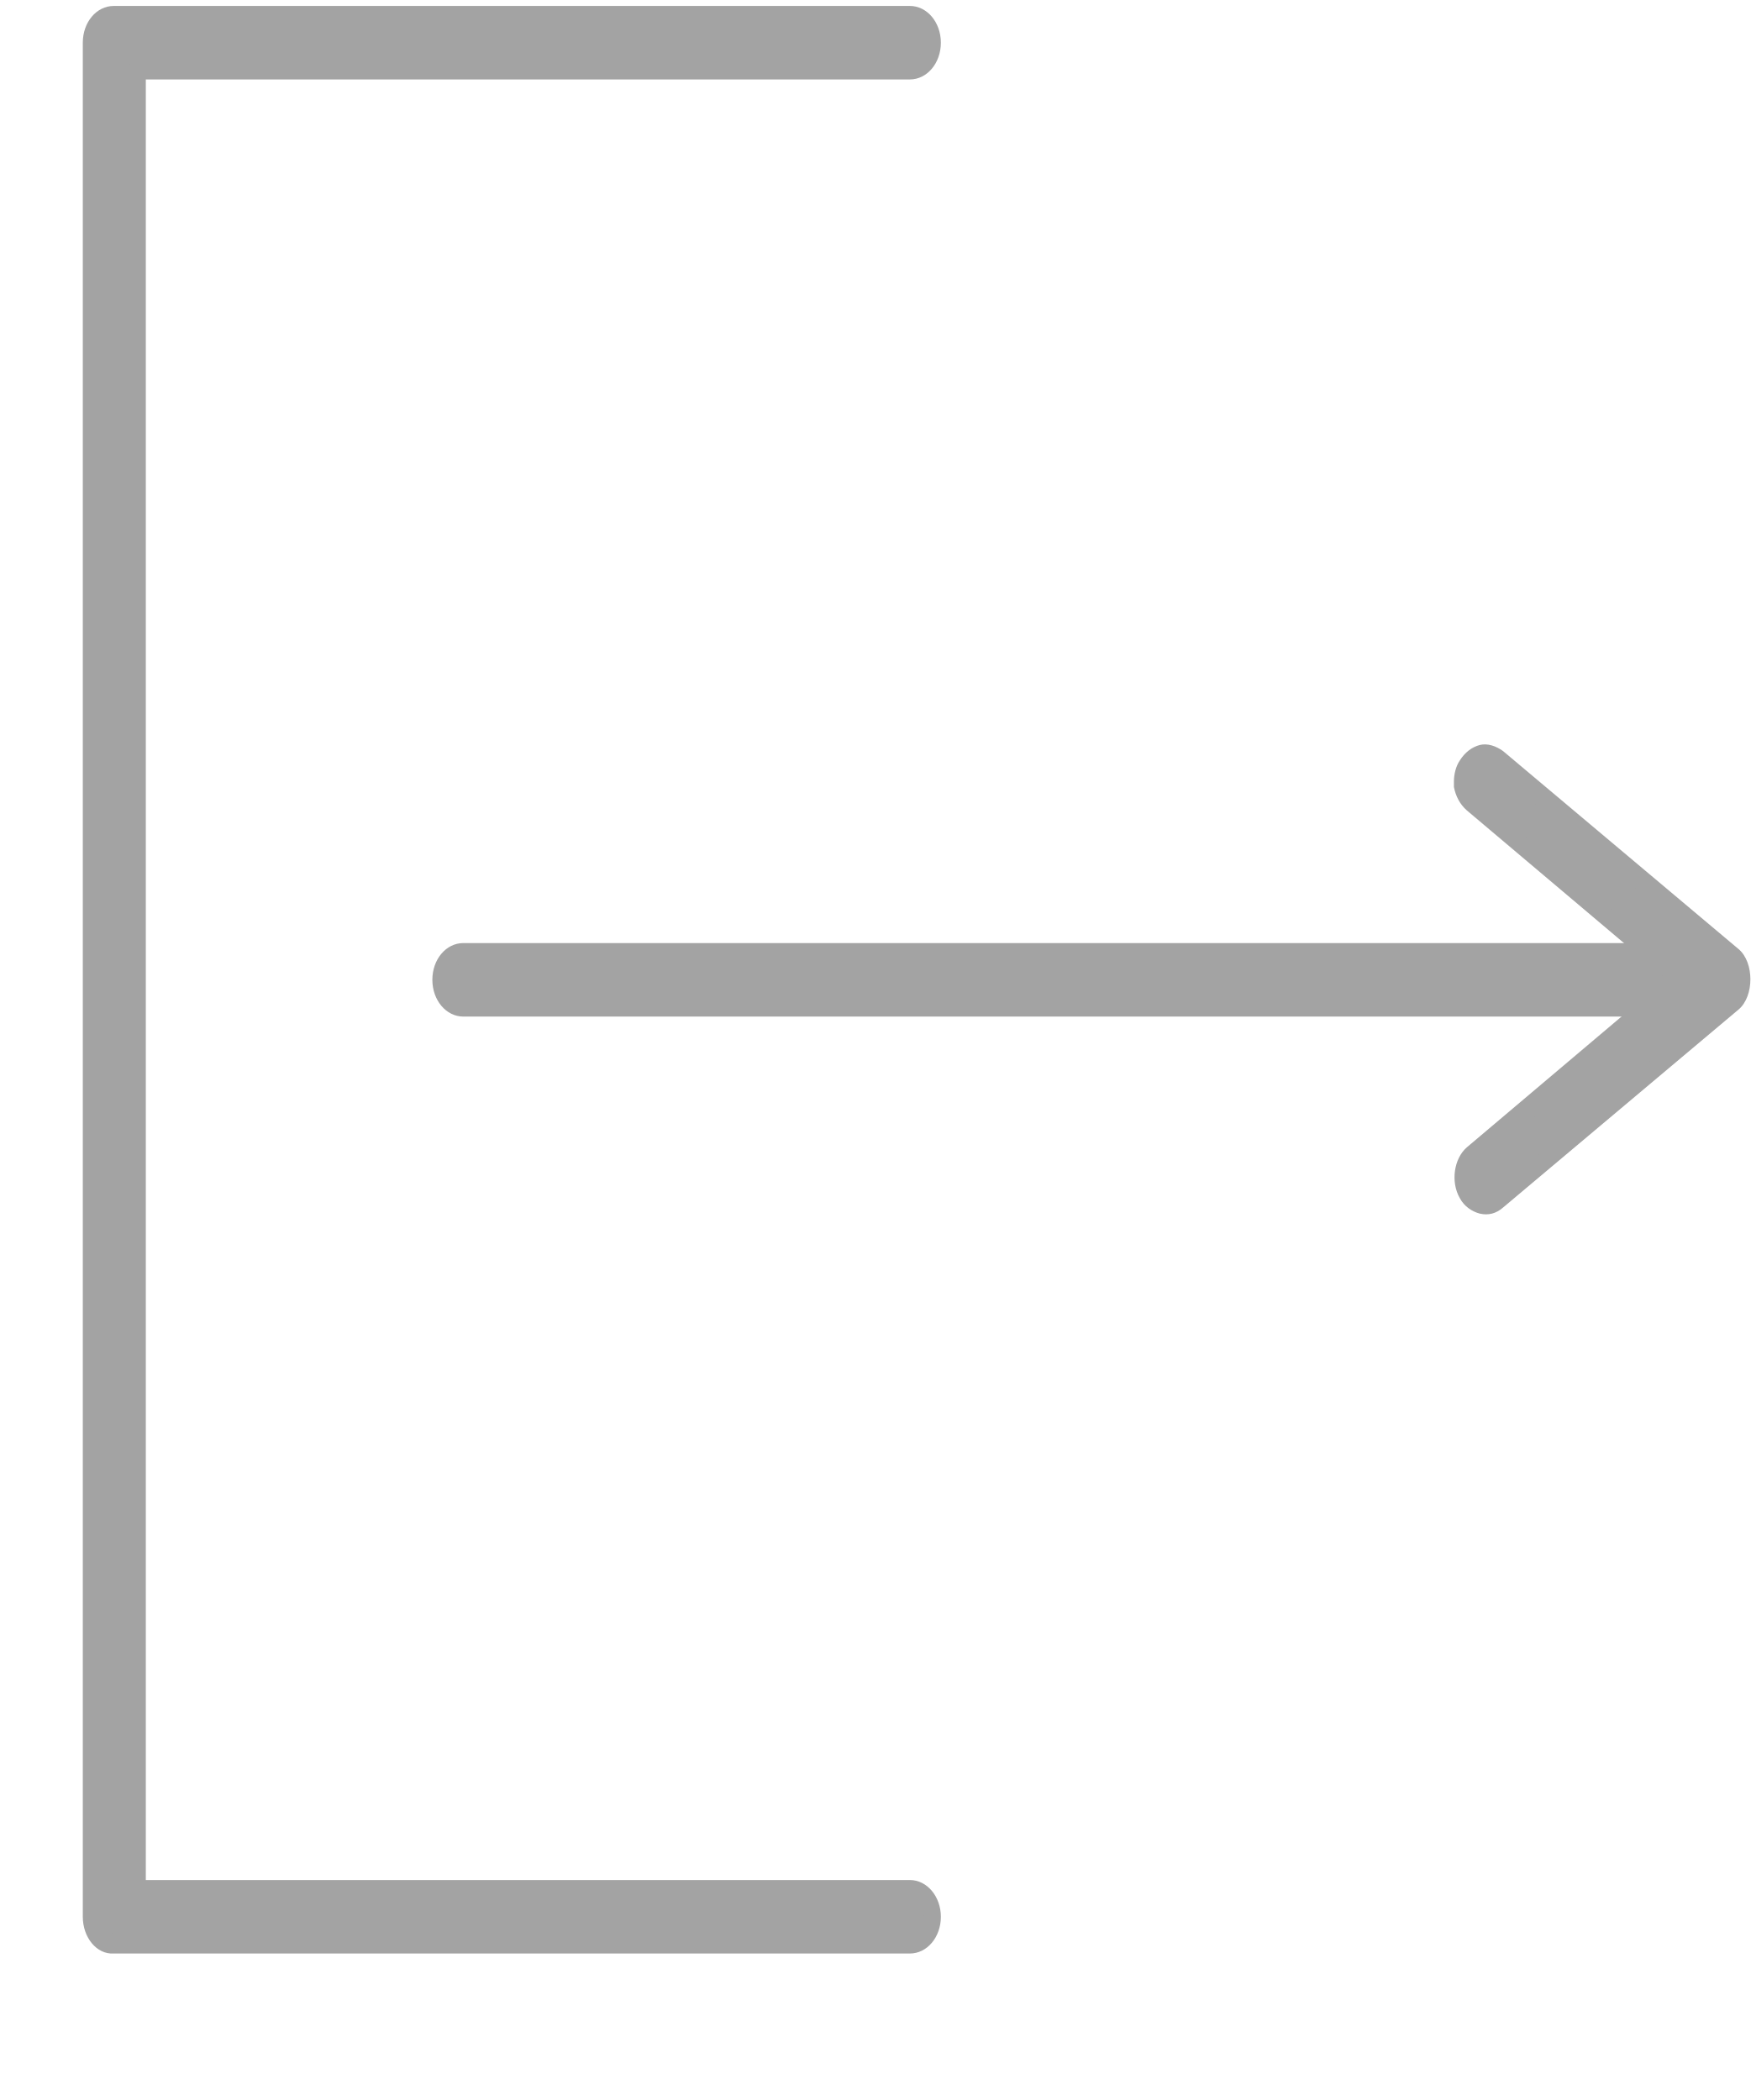
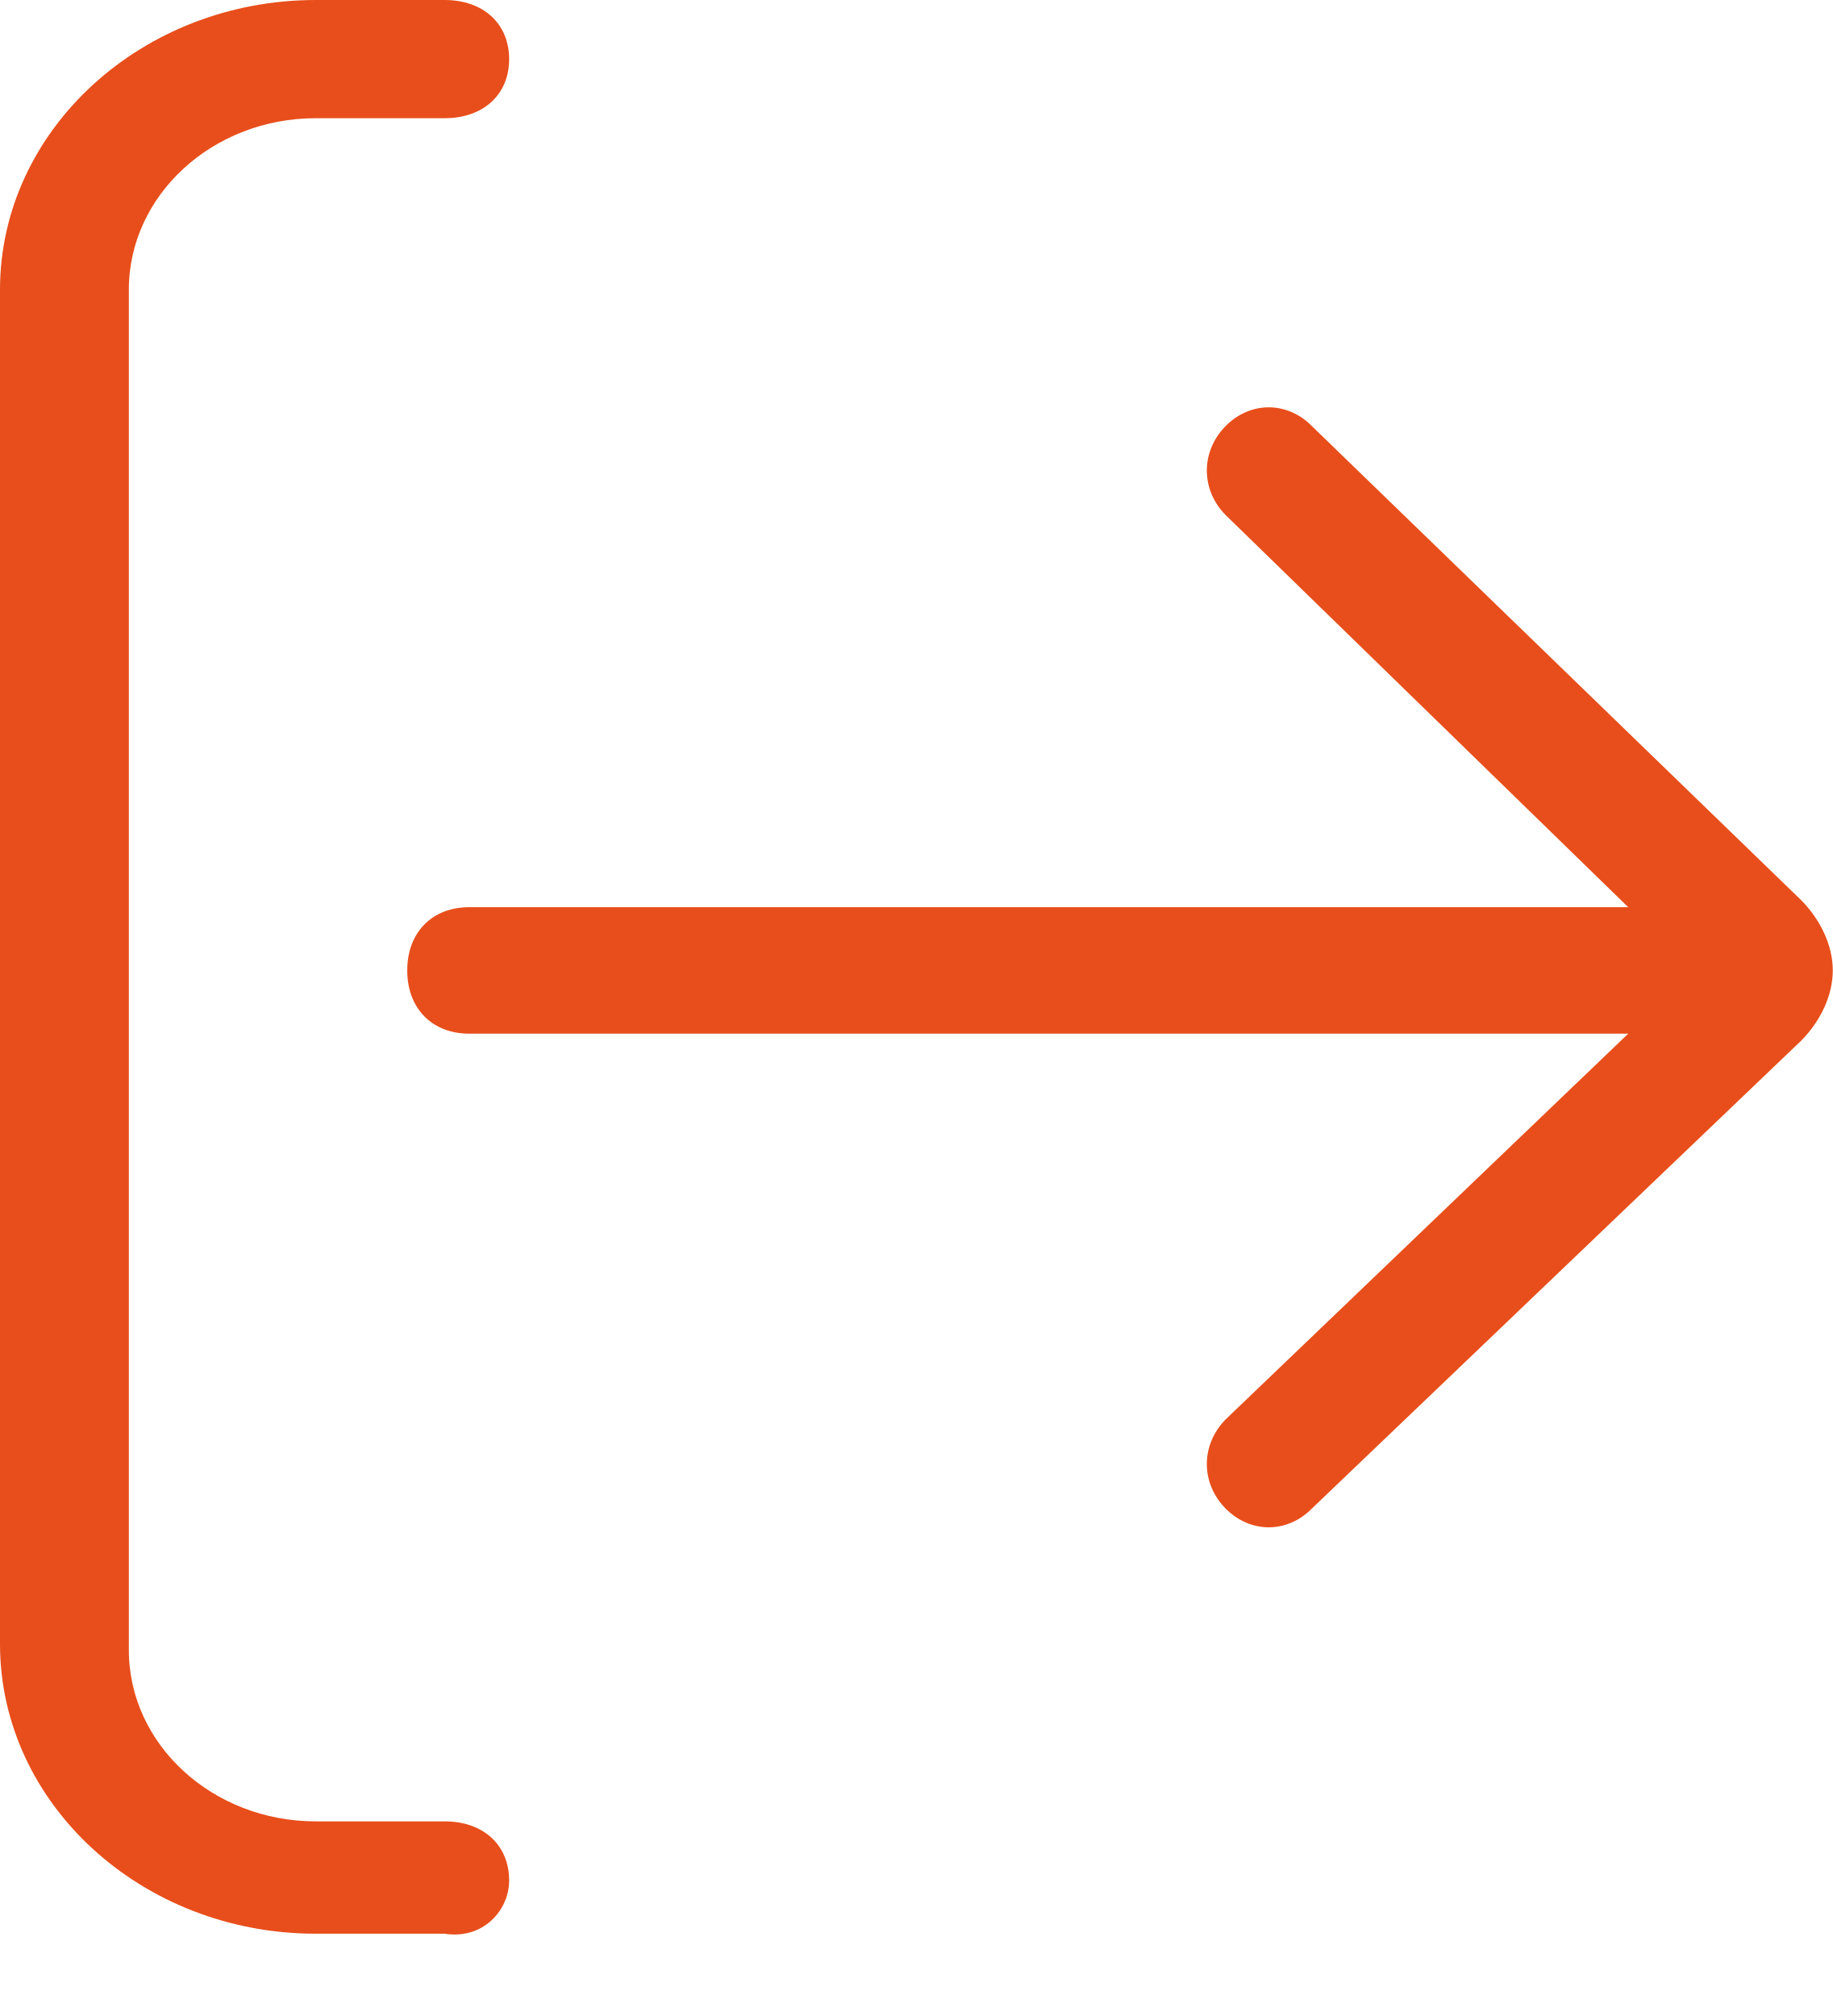
- <svg xmlns="http://www.w3.org/2000/svg" width="10" height="12" viewBox="0 0 10 12" fill="none">
-   <path d="M0.521 10.953L0.521 0.244C0.521 0.162 0.58 0.092 0.649 0.092L5.197 0.092C5.266 0.092 5.325 0.162 5.325 0.244C5.325 0.325 5.266 0.395 5.197 0.395L0.782 0.395L0.782 10.801L5.197 10.801C5.266 10.801 5.325 10.871 5.325 10.953C5.325 11.034 5.266 11.104 5.197 11.104L0.649 11.104C0.575 11.11 0.521 11.04 0.521 10.953Z" fill="#A3A3A3" />
-   <path d="M0.473 10.953L0.473 0.244C0.473 0.127 0.551 0.034 0.65 0.034L5.198 0.034C5.296 0.034 5.375 0.127 5.375 0.244C5.375 0.361 5.296 0.454 5.198 0.454L0.833 0.454L0.833 10.743L5.198 10.743C5.296 10.743 5.375 10.837 5.375 10.953C5.375 11.07 5.296 11.163 5.198 11.163L0.65 11.163C0.551 11.169 0.473 11.07 0.473 10.953ZM5.277 0.244C5.277 0.192 5.242 0.151 5.198 0.151L0.65 0.151C0.606 0.151 0.571 0.192 0.571 0.244L0.571 10.953C0.571 11.006 0.606 11.047 0.65 11.047L5.198 11.047C5.242 11.047 5.277 11.006 5.277 10.953C5.277 10.901 5.242 10.86 5.198 10.86L0.783 10.86C0.759 10.86 0.734 10.837 0.734 10.802L0.734 0.396C0.734 0.367 0.754 0.337 0.783 0.337L5.198 0.337C5.237 0.343 5.277 0.297 5.277 0.244Z" fill="#A3A3A3" />
-   <path d="M2.52 5.598C2.52 5.517 2.579 5.447 2.648 5.447L9.628 5.447C9.697 5.447 9.756 5.517 9.756 5.598C9.756 5.68 9.697 5.75 9.628 5.75L2.648 5.75C2.579 5.756 2.52 5.686 2.52 5.598Z" fill="#A3A3A3" />
-   <path d="M2.47 5.599C2.47 5.482 2.548 5.389 2.647 5.389L9.627 5.389C9.725 5.389 9.804 5.482 9.804 5.599C9.804 5.715 9.725 5.809 9.627 5.809L2.647 5.809C2.548 5.809 2.47 5.715 2.47 5.599ZM9.71 5.599C9.71 5.546 9.676 5.505 9.632 5.505L2.652 5.505C2.608 5.505 2.573 5.546 2.573 5.599C2.573 5.651 2.608 5.692 2.652 5.692L9.632 5.692C9.671 5.698 9.71 5.651 9.71 5.599Z" fill="#A3A3A3" />
-   <path d="M8.356 6.736C8.356 6.69 8.375 6.643 8.41 6.614L9.609 5.605L8.41 4.596C8.351 4.549 8.336 4.45 8.38 4.38C8.42 4.31 8.504 4.292 8.563 4.345L9.91 5.476C9.979 5.535 9.979 5.669 9.91 5.727L8.563 6.859C8.504 6.905 8.425 6.894 8.38 6.824C8.361 6.795 8.356 6.765 8.356 6.736Z" fill="#A3A3A3" />
-   <path d="M8.306 4.467C8.306 4.427 8.316 4.38 8.34 4.345C8.37 4.298 8.409 4.269 8.454 4.257C8.498 4.246 8.547 4.263 8.587 4.292L9.933 5.424C10.022 5.5 10.022 5.692 9.933 5.768L8.587 6.9C8.547 6.935 8.503 6.946 8.454 6.935C8.409 6.923 8.365 6.894 8.34 6.847C8.286 6.754 8.306 6.62 8.38 6.556L9.519 5.593L8.38 4.631C8.34 4.596 8.316 4.549 8.306 4.497C8.306 4.491 8.306 4.479 8.306 4.467ZM9.904 5.599C9.904 5.564 9.894 5.535 9.874 5.523L8.528 4.392C8.508 4.374 8.488 4.368 8.468 4.374C8.449 4.38 8.429 4.392 8.414 4.415C8.399 4.438 8.394 4.462 8.399 4.485C8.404 4.508 8.414 4.532 8.434 4.549L9.633 5.558C9.657 5.582 9.657 5.628 9.633 5.652L8.434 6.661C8.399 6.69 8.39 6.754 8.414 6.795C8.429 6.818 8.444 6.83 8.468 6.836C8.488 6.841 8.513 6.836 8.528 6.818L9.874 5.686C9.894 5.663 9.904 5.634 9.904 5.599Z" fill="#A3A3A3" />
+ <svg xmlns="http://www.w3.org/2000/svg" width="10" height="11" viewBox="0 0 10 11" fill="none">
+   <g id="Group 692">
+     <g id="Group 693">
+       <path id="Vector" d="M9.831 5.675C9.932 5.571 10 5.433 10 5.295C10 5.157 9.932 5.019 9.831 4.915L7.159 2.326C7.024 2.188 6.821 2.188 6.686 2.326C6.551 2.464 6.551 2.671 6.686 2.809L8.884 4.95L2.56 4.95C2.357 4.95 2.222 5.088 2.222 5.295C2.222 5.502 2.357 5.64 2.56 5.64L8.884 5.64L6.686 7.746C6.551 7.885 6.551 8.092 6.686 8.23C6.821 8.368 7.024 8.368 7.159 8.23L9.831 5.675Z" fill="#E84E1B" />
+       <path id="Vector_2" d="M2.778 10.261C2.778 10.067 2.637 9.938 2.426 9.938L1.723 9.938C1.16 9.938 0.703 9.519 0.703 9.003L0.703 1.581C0.703 1.065 1.16 0.645 1.723 0.645L2.426 0.645C2.637 0.645 2.778 0.516 2.778 0.323C2.778 0.129 2.637 -6.14788e-09 2.426 -1.53697e-08L1.723 -4.6109e-08C0.774 -8.76072e-08 -7.18359e-06 0.71 -7.22167e-06 1.581L-7.54466e-06 8.97C-7.58274e-06 9.842 0.774 10.551 1.723 10.551L2.426 10.551C2.637 10.584 2.778 10.422 2.778 10.261Z" fill="#E84E1B" />
+     </g>
+   </g>
</svg>
